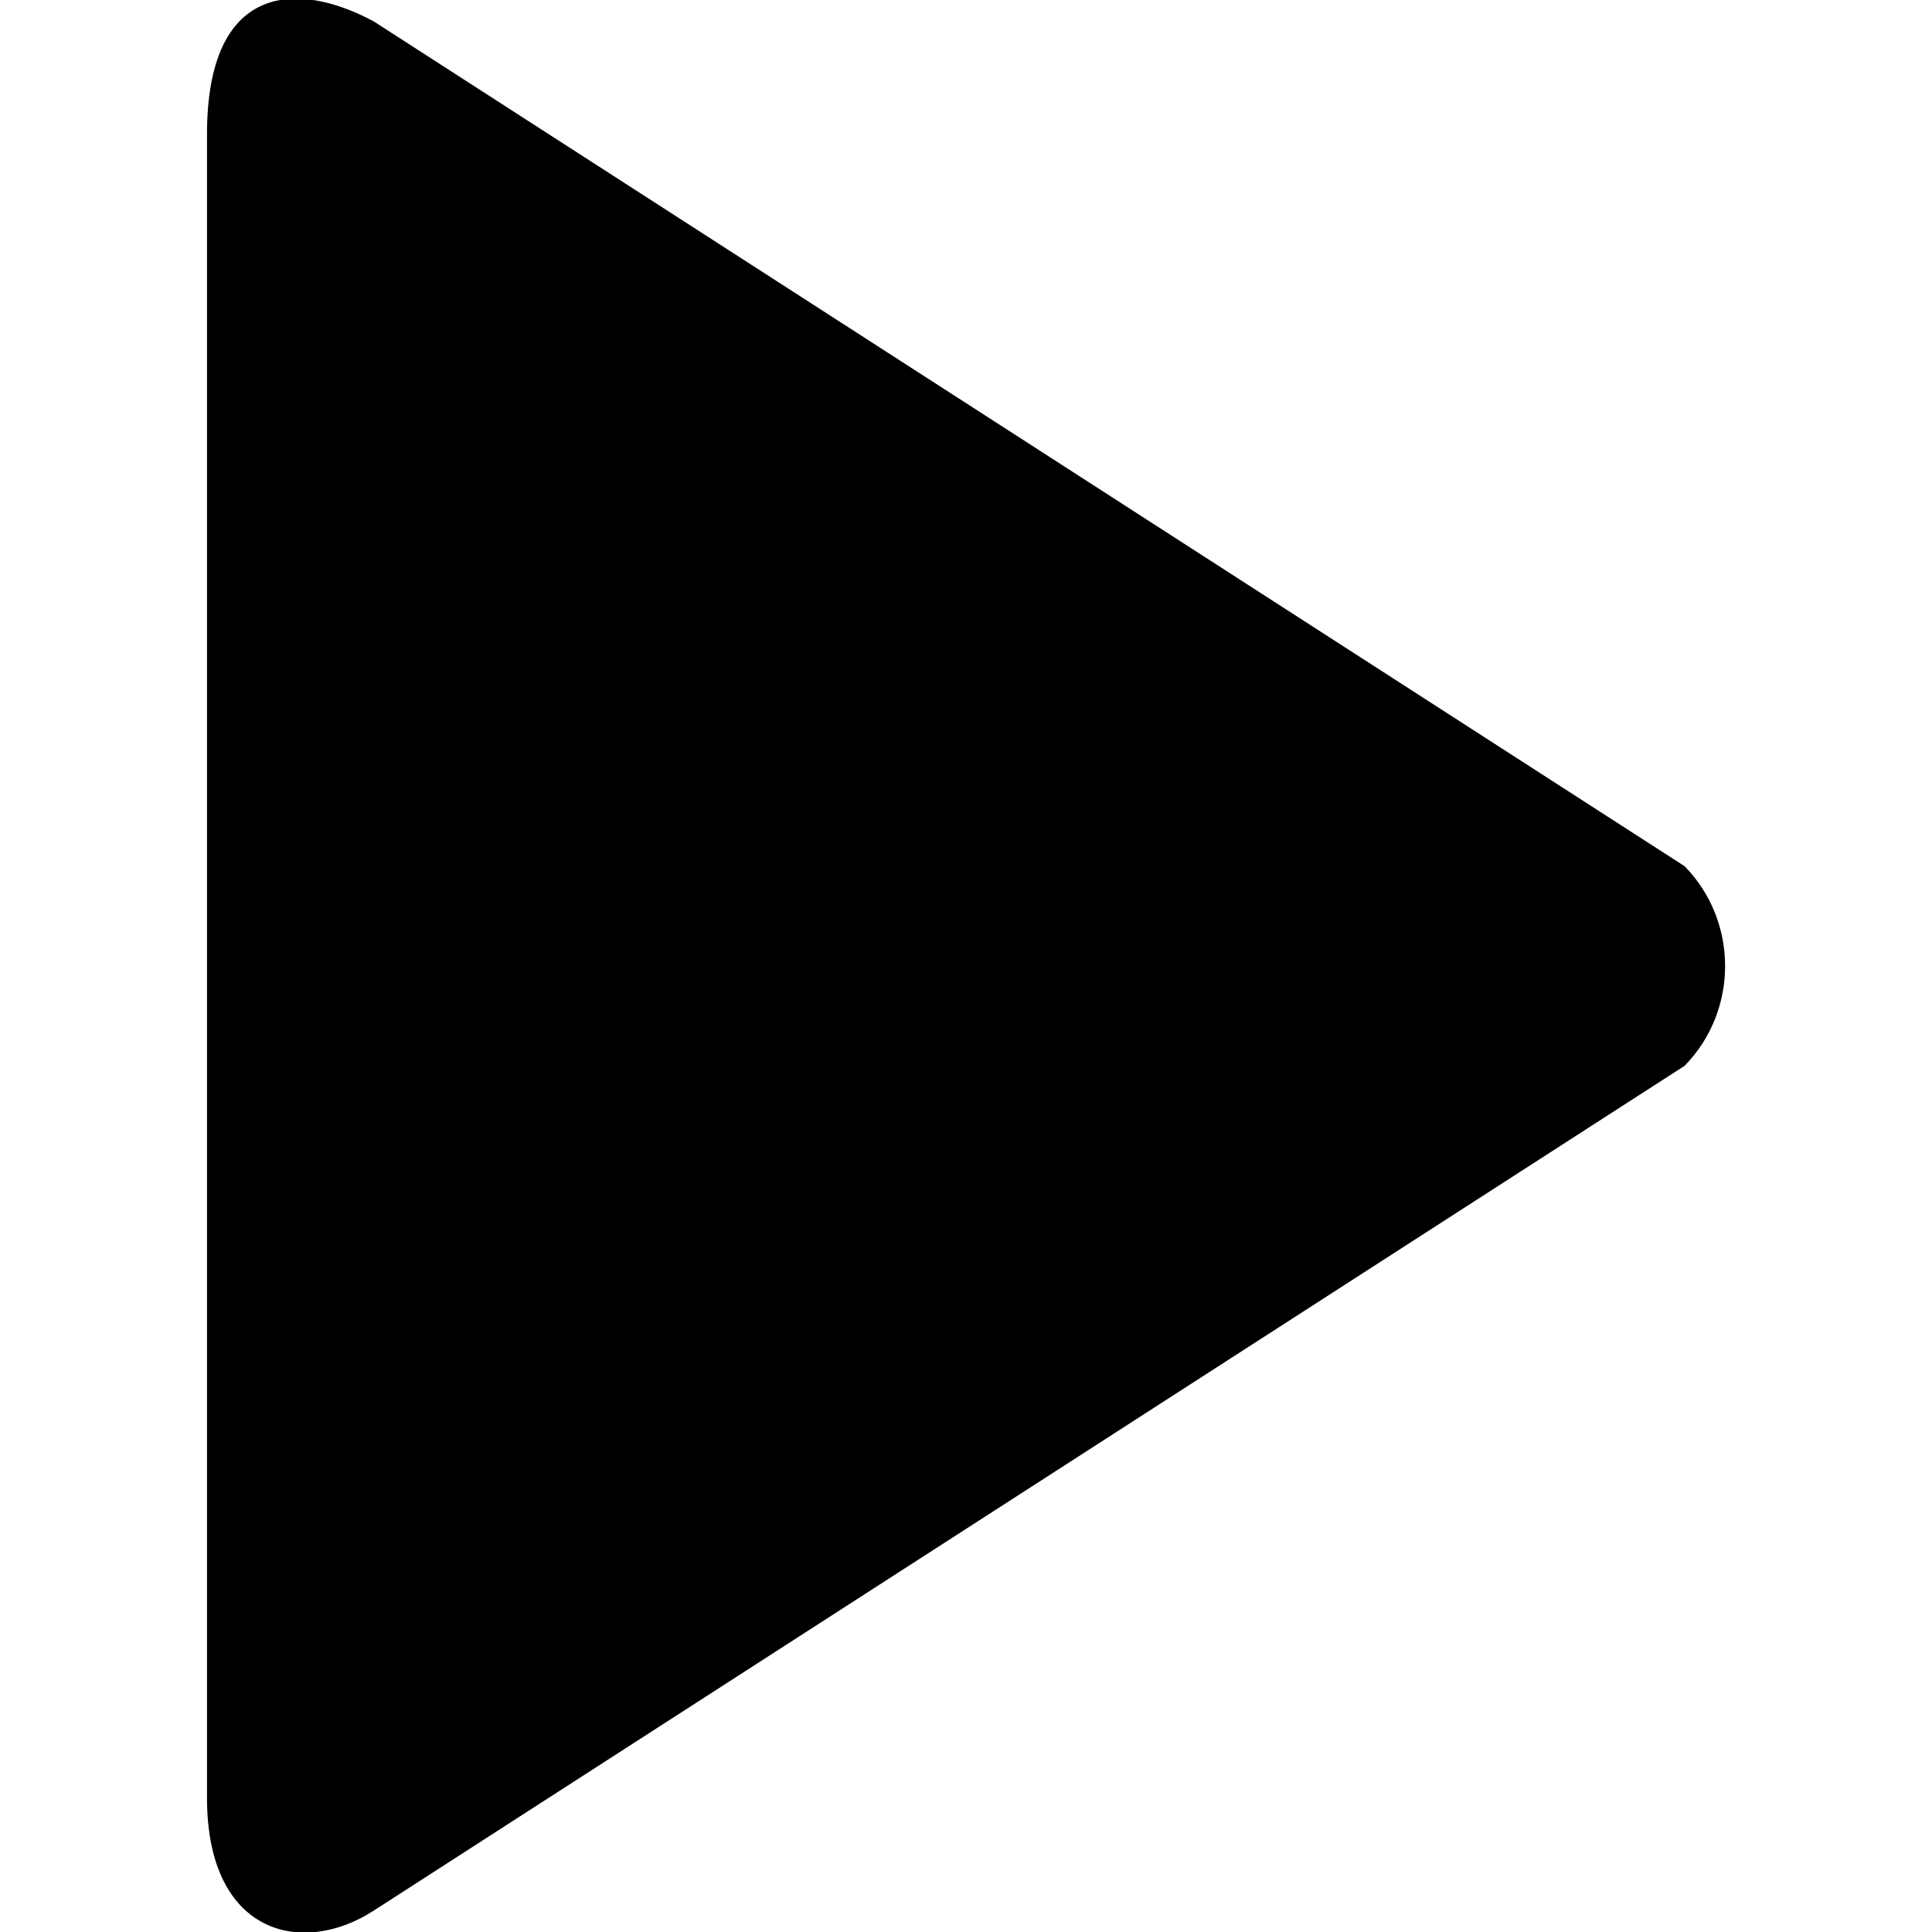
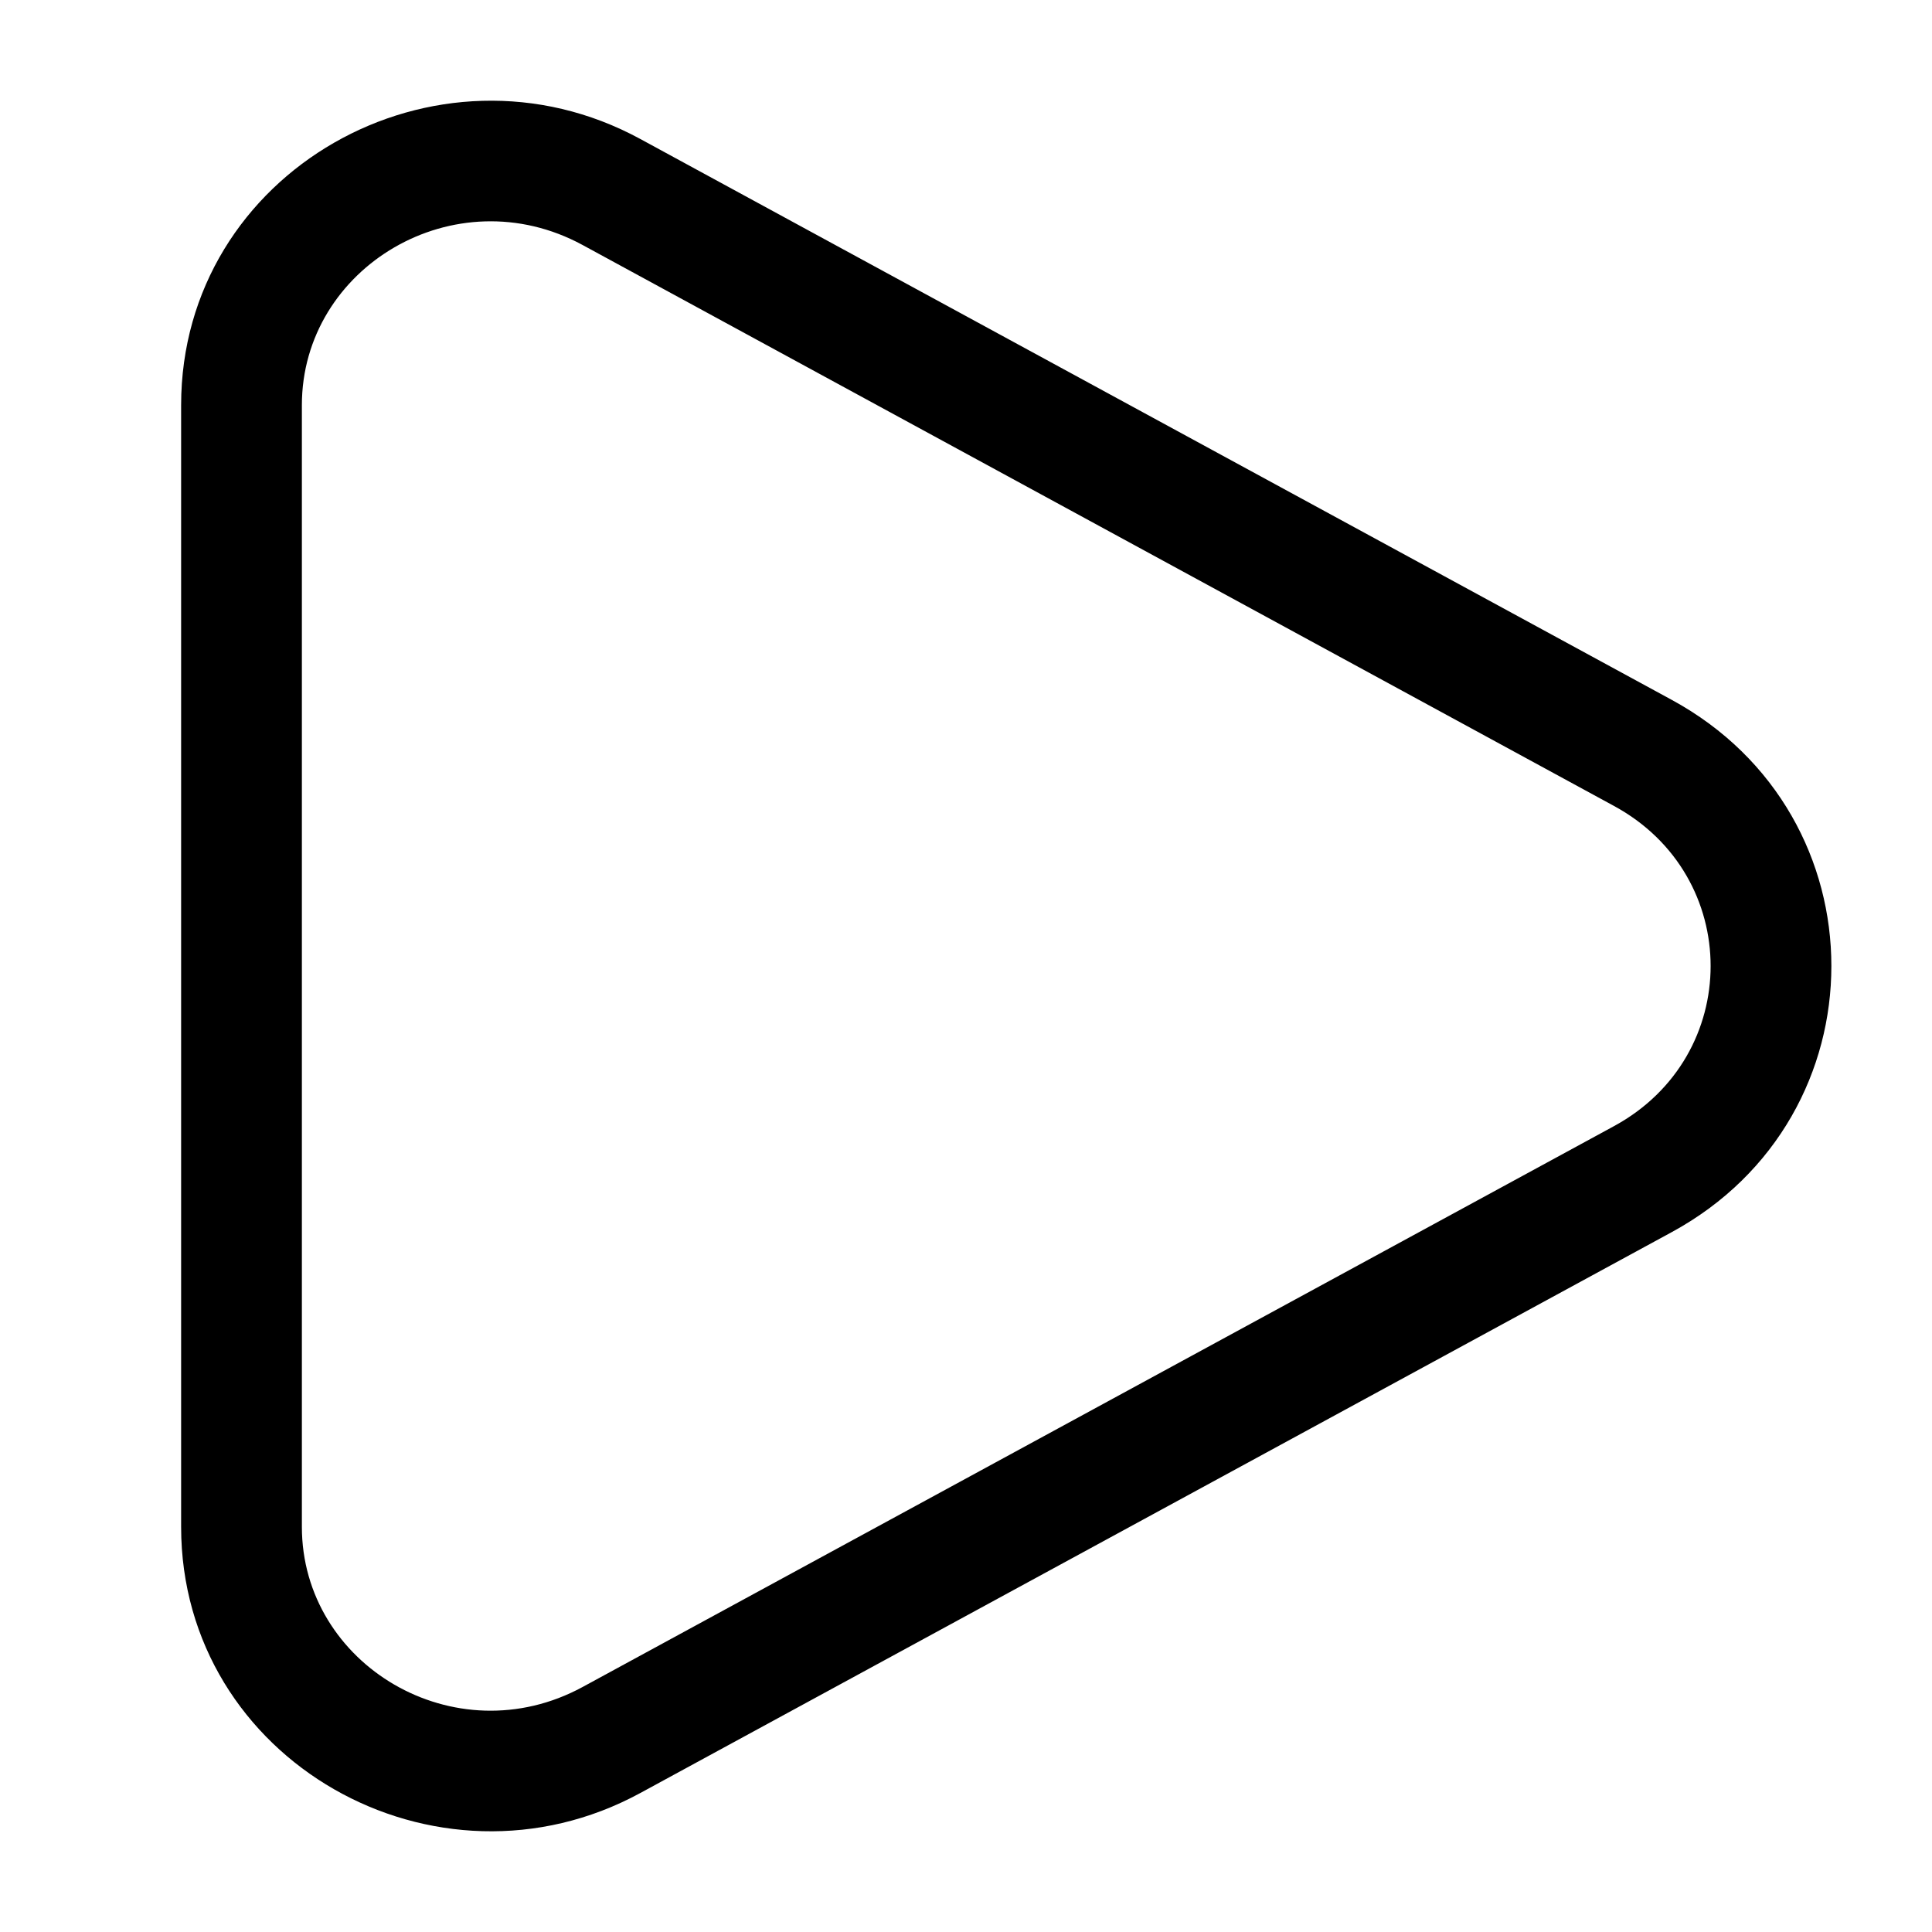
- <svg xmlns="http://www.w3.org/2000/svg" id="play" viewBox="-3 0 28 28" version="1.1" fill="currentColor">
+ <svg xmlns="http://www.w3.org/2000/svg" id="play" viewBox="0 0 24 24" fill="none">
  <g id="SVGRepo_bgCarrier" stroke-width="0" />
  <g id="SVGRepo_tracerCarrier" stroke-linecap="round" stroke-linejoin="round" />
  <g id="SVGRepo_iconCarrier">
-     <defs> </defs>
-     <g id="Page-1" stroke="none" stroke-width="1" fill="none" fill-rule="evenodd">
-       <g id="Icon-Set-Filled" transform="translate(-419, -571)" fill="currentColor">
-         <path d="M440.415,583.554 L421.418,571.311 C420.291,570.704 419,570.767 419,572.946 L419,597.054 C419,599.046 420.385,599.36 421.418,598.689 L440.415,586.446 C441.197,585.647 441.197,584.353 440.415,583.554" id="play"> </path>
-       </g>
-     </g>
+     <path fill-rule="evenodd" clip-rule="evenodd" d="M7.238 3.044C5.652 2.182 3.75 3.32 3.75 5.033L3.75 18.967C3.75 20.681 5.652 21.818 7.238 20.956L20.05 13.989C21.65 13.119 21.65 10.881 20.05 10.012L7.238 3.044ZM2.25 5.033C2.25 2.128 5.417 0.346 7.955 1.727L20.767 8.694C23.411 10.132 23.411 13.868 20.767 15.306L7.955 22.273C5.417 23.654 2.25 21.872 2.25 18.967L2.25 5.033Z" fill="currentColor" />
  </g>
</svg>
